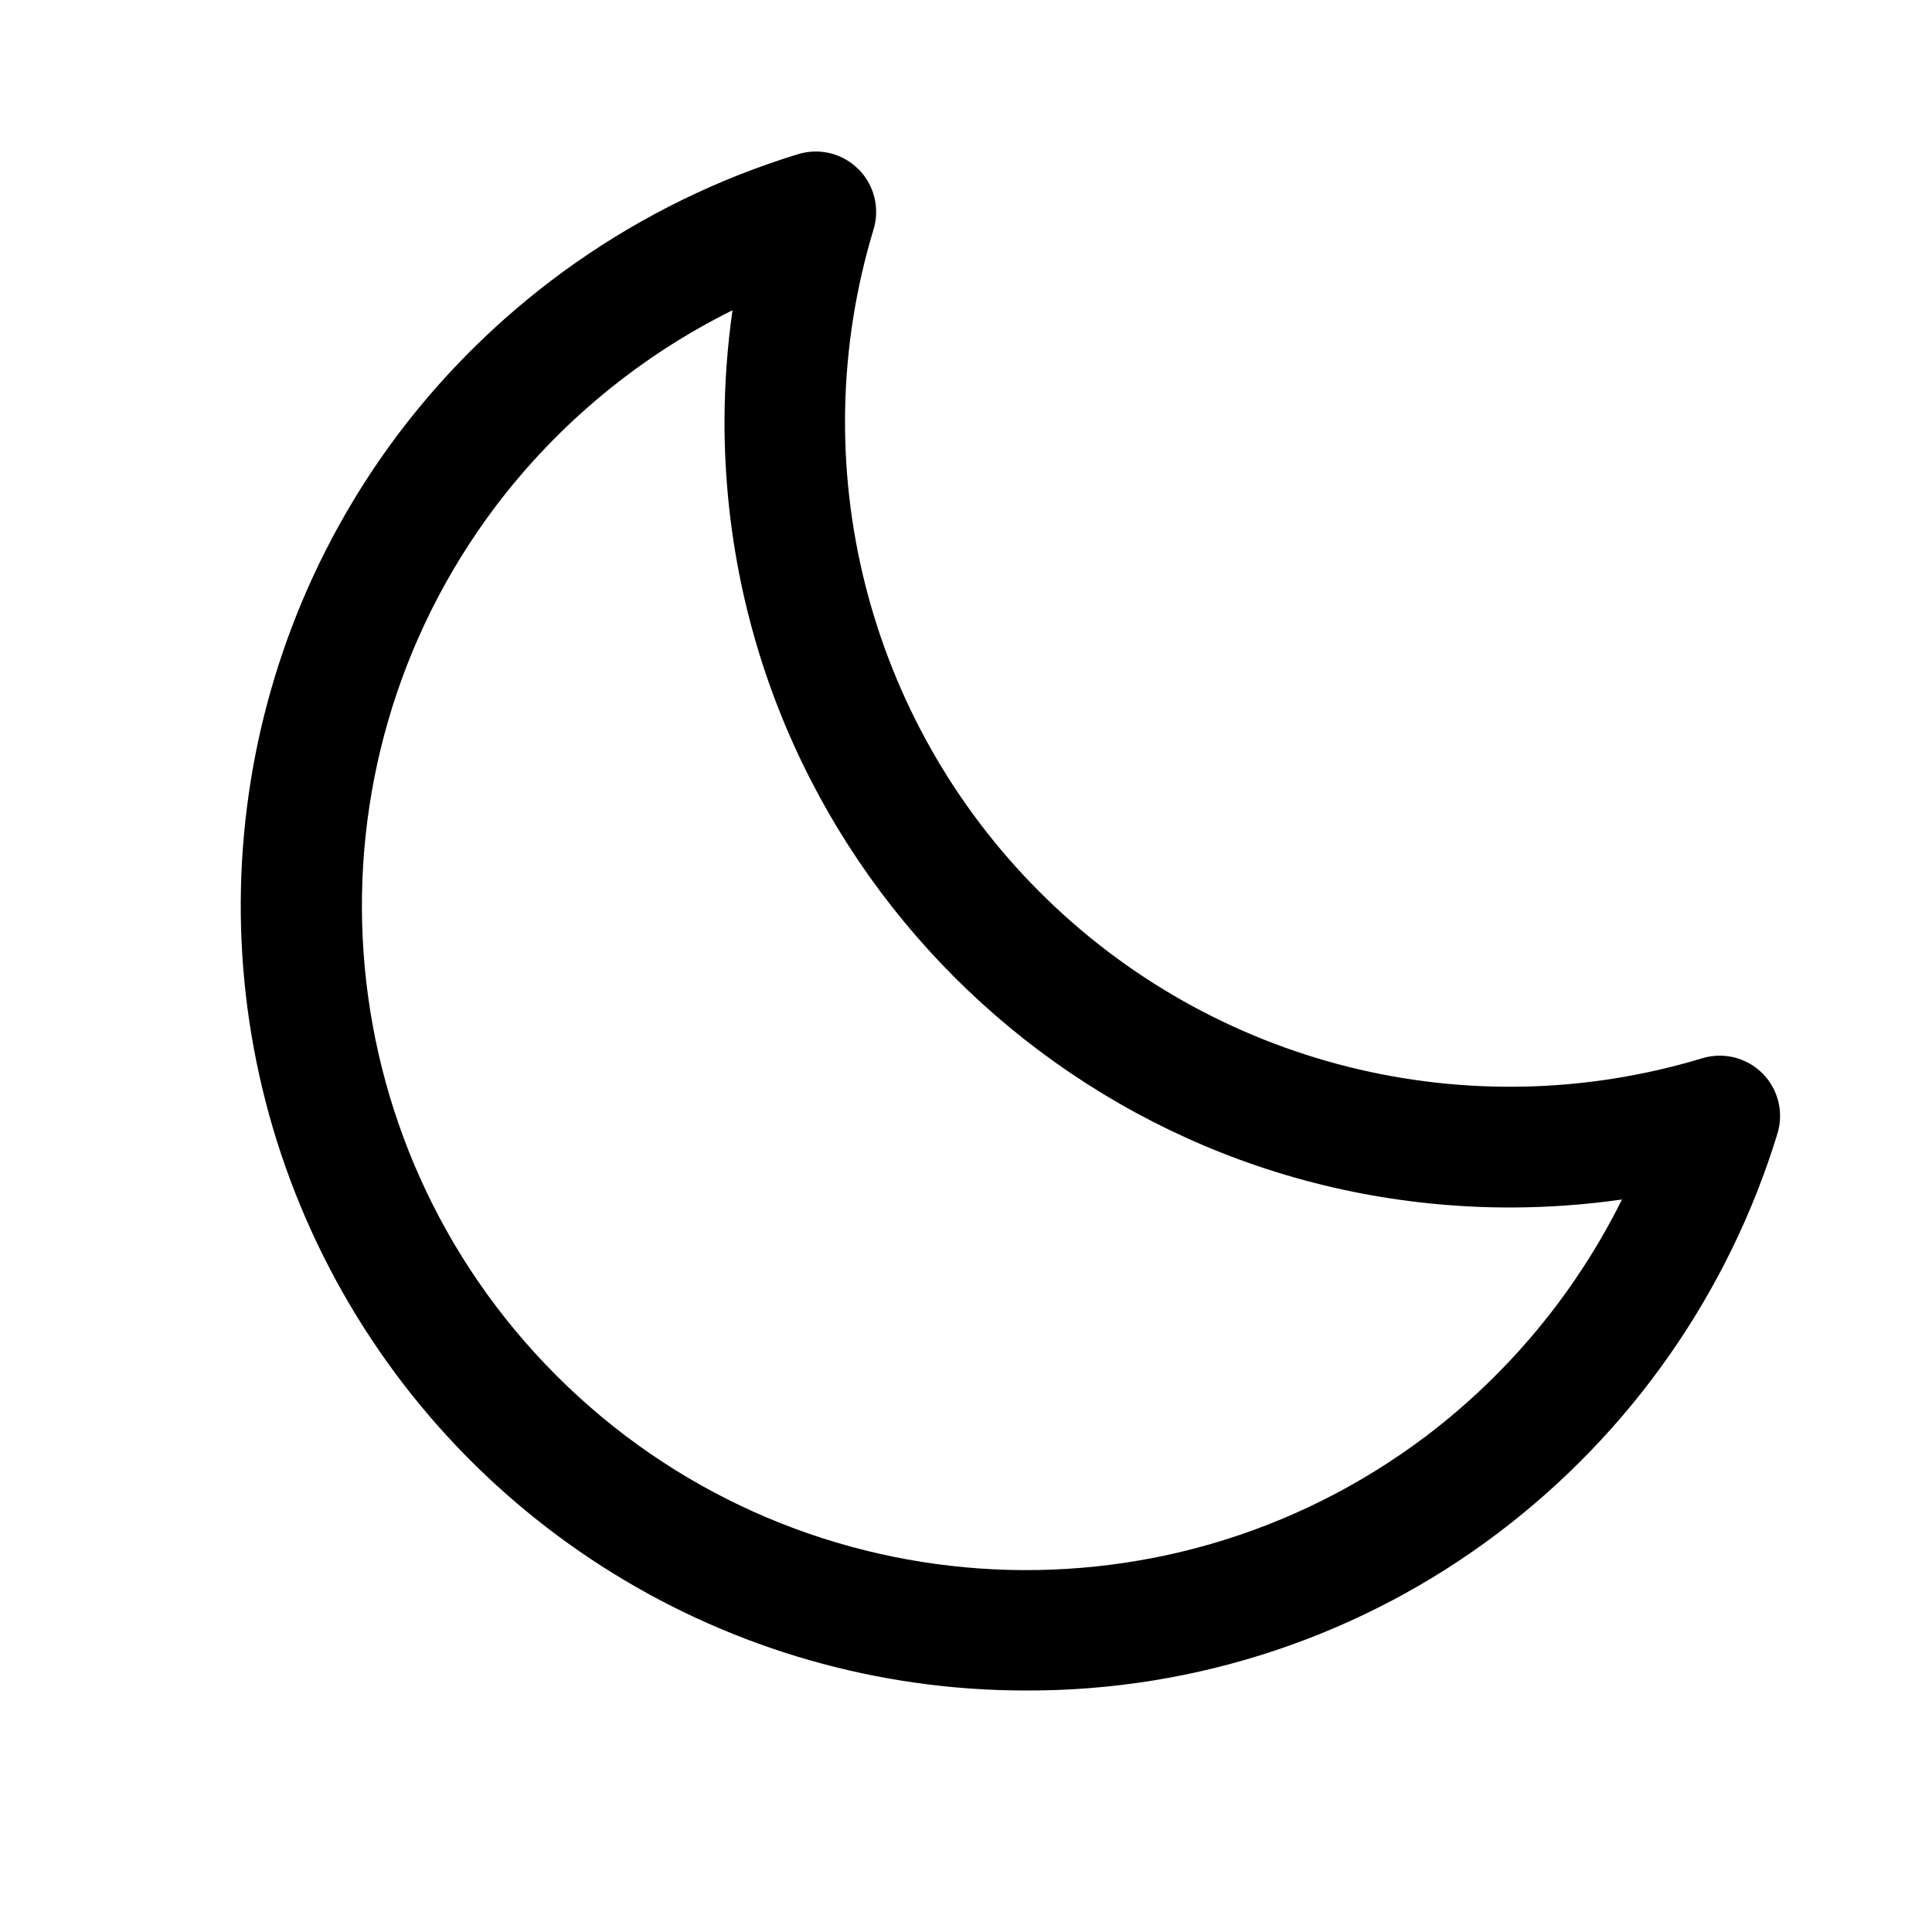
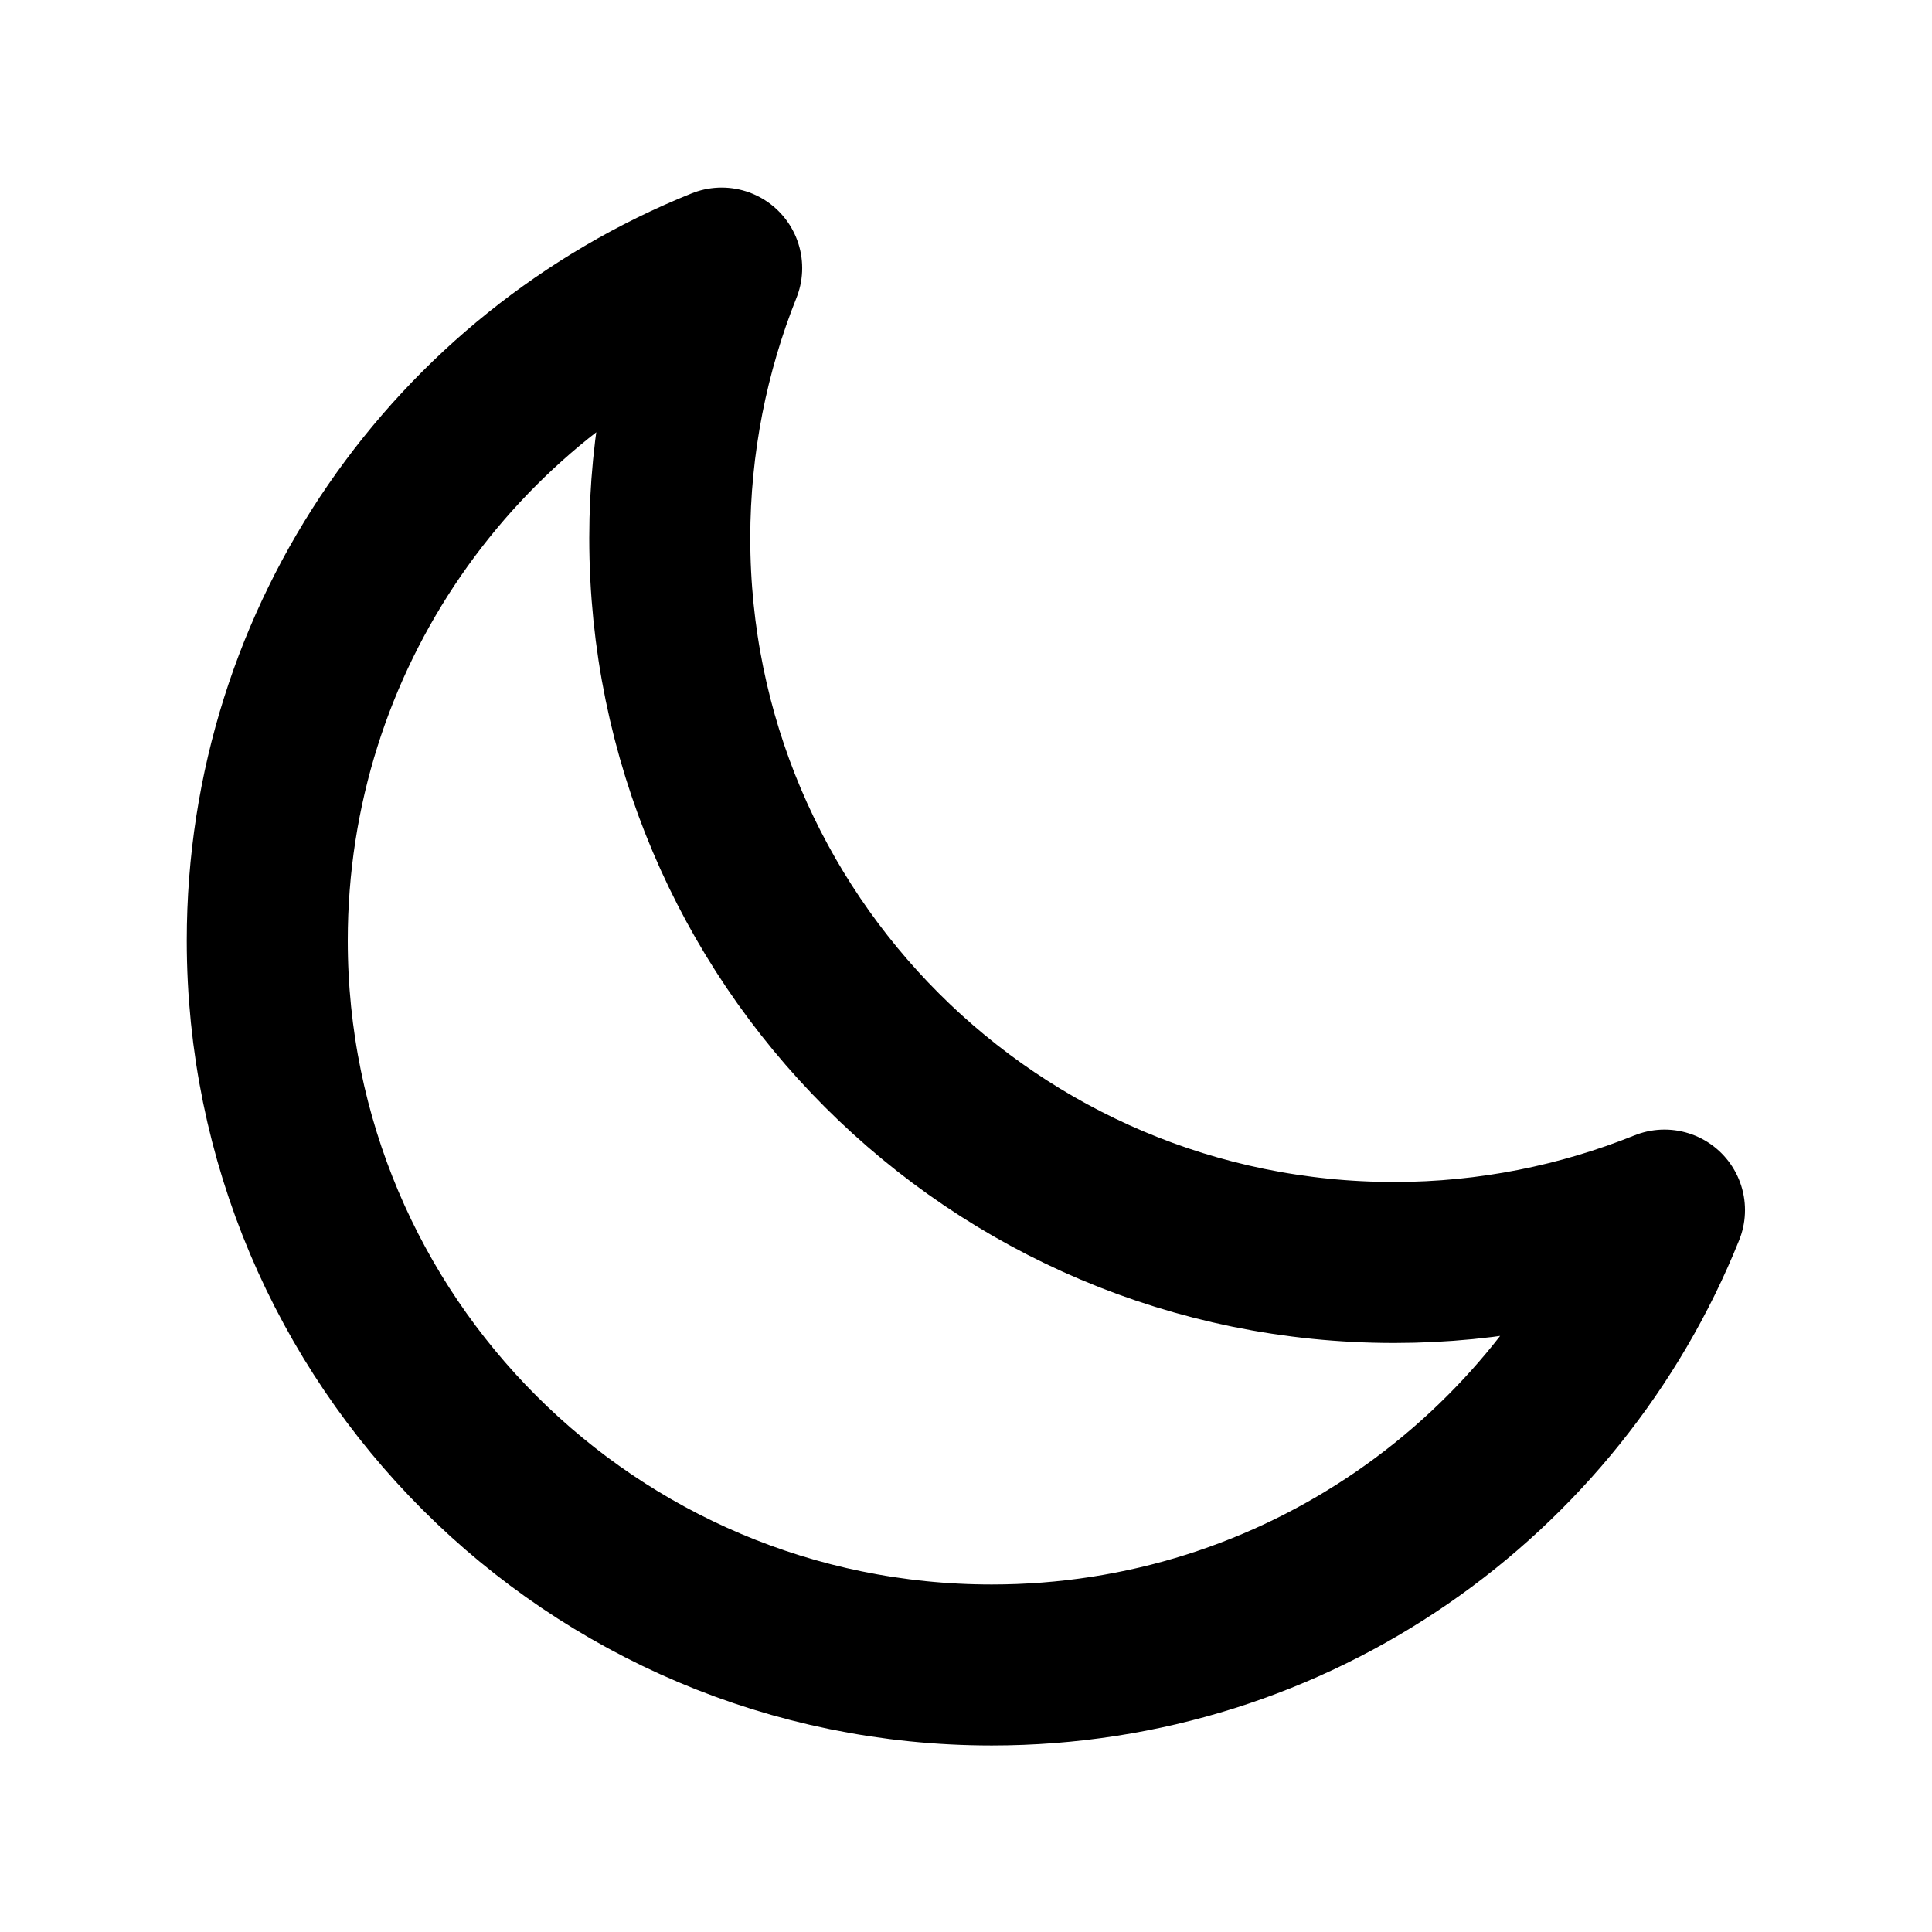
- <svg xmlns="http://www.w3.org/2000/svg" width="1em" height="1em" fill="currentColor" viewBox="0 0 256 256">
-   <path d="M233.54,142.23a8,8,0,0,0-8-2,88.08,88.08,0,0,1-109.8-109.8,8,8,0,0,0-10-10,104.84,104.84,0,0,0-52.91,37A104,104,0,0,0,136,224a103.09,103.09,0,0,0,62.52-20.88,104.84,104.84,0,0,0,37-52.91A8,8,0,0,0,233.54,142.23ZM188.9,190.34A88,88,0,0,1,65.66,67.11a89,89,0,0,1,31.4-26A106,106,0,0,0,96,56,104.11,104.11,0,0,0,200,160a106,106,0,0,0,14.92-1.06A89,89,0,0,1,188.9,190.34Z" />
+ <svg xmlns="http://www.w3.org/2000/svg" viewBox="0 0 24 24" fill="none">
+   <path d="M3.32 11.684C3.32 16.654 7.35 20.683 12.32 20.683C16.108 20.683 19.348 18.344 20.677 15.032C19.64 15.449 18.506 15.683 17.32 15.683C12.35 15.683 8.32 11.654 8.32 6.683C8.32 5.503 8.552 4.363 8.965 3.33C5.656 4.66 3.32 7.899 3.32 11.684Z" stroke="currentColor" stroke-width="2" stroke-linecap="round" stroke-linejoin="round" />
</svg>
